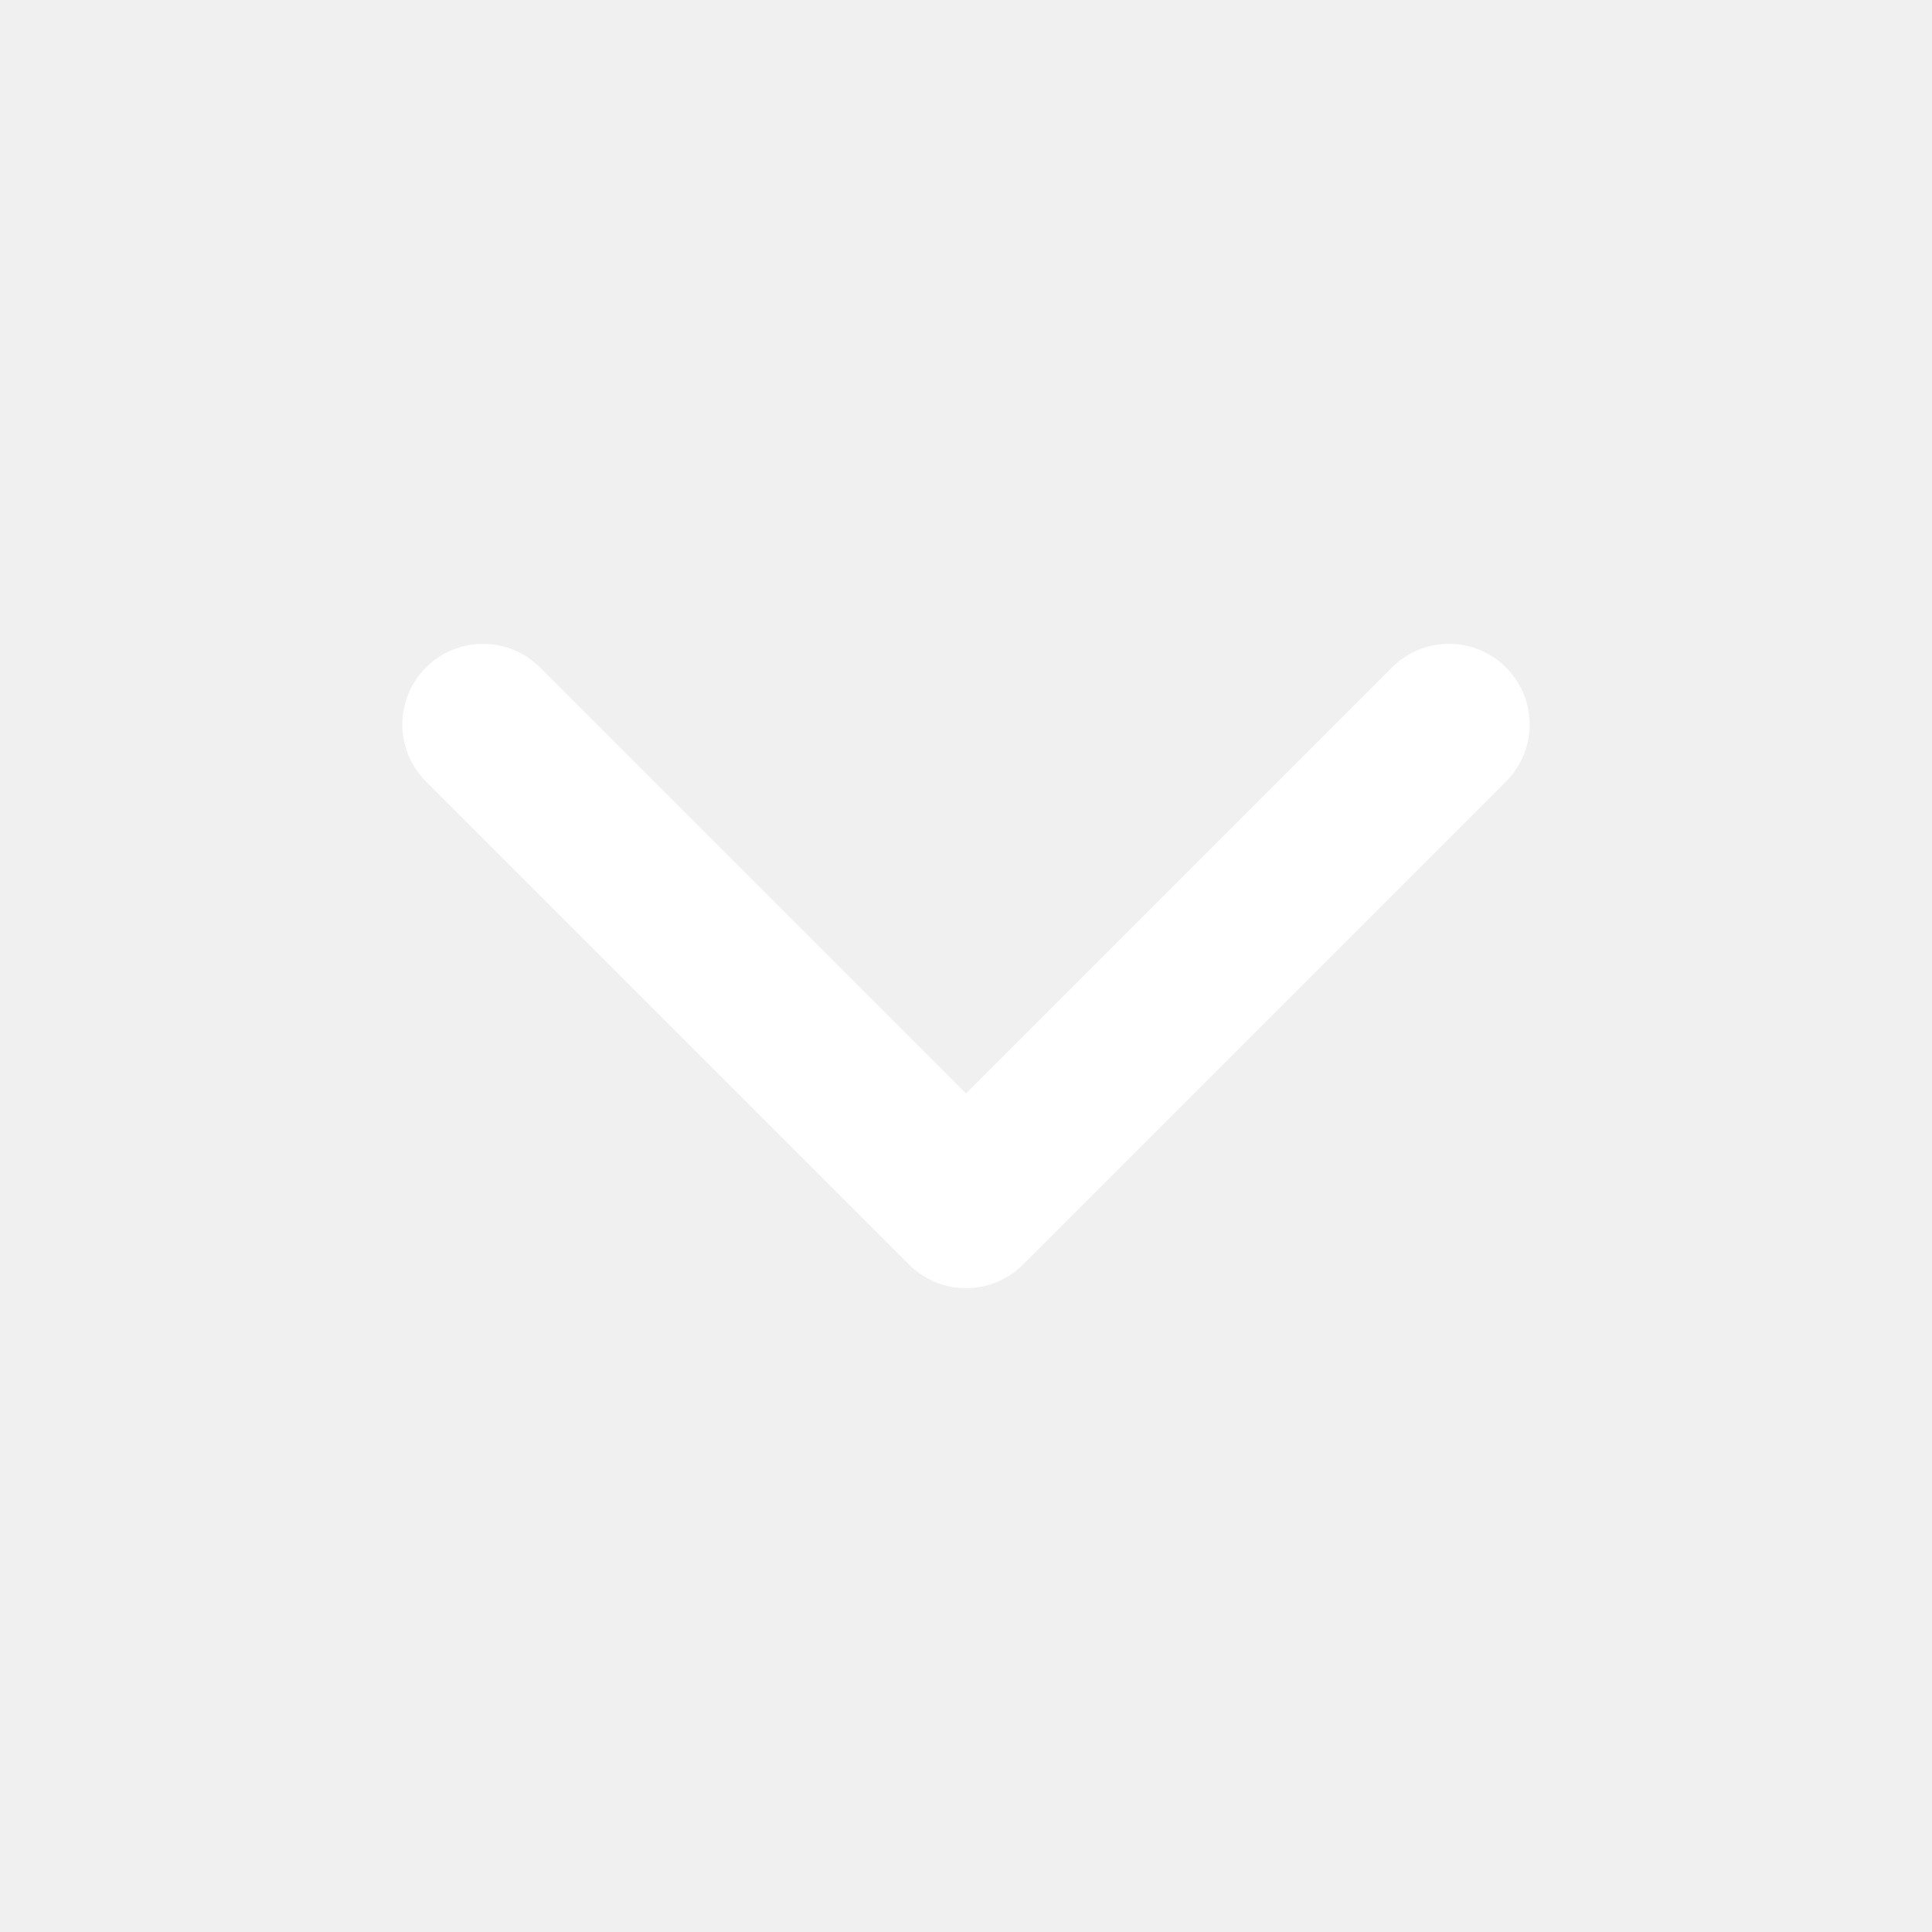
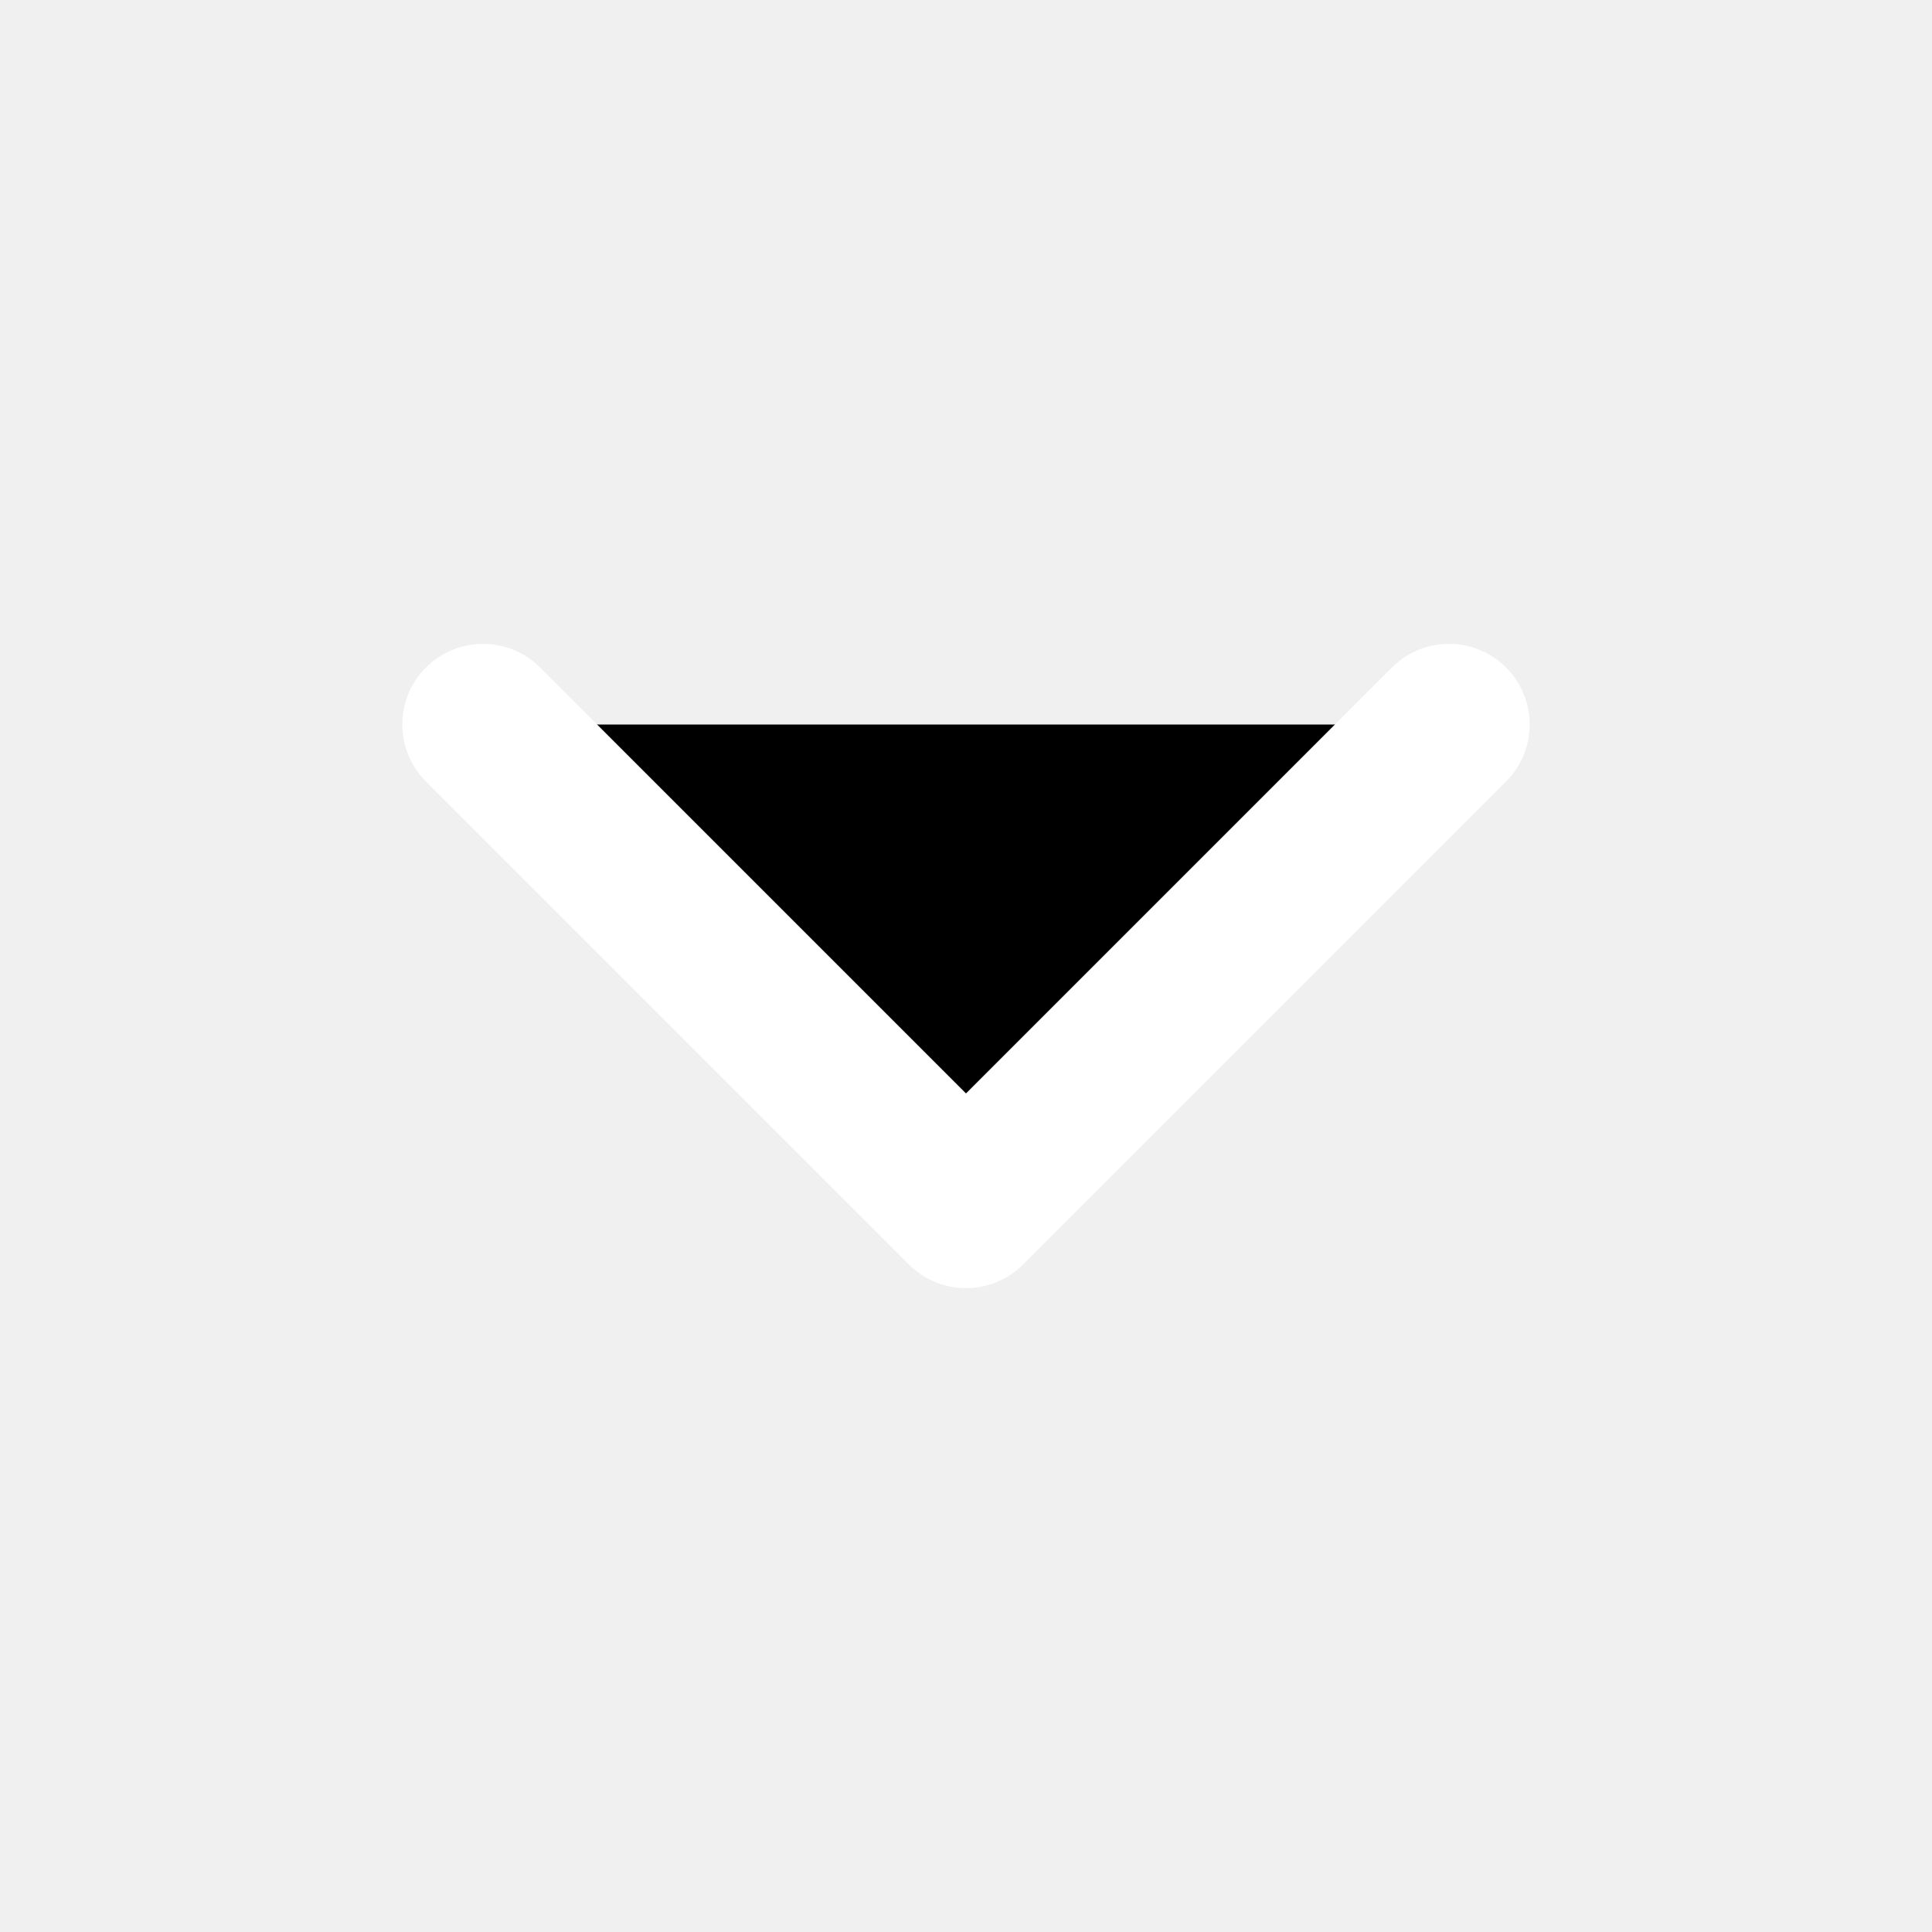
- <svg xmlns="http://www.w3.org/2000/svg" width="20" height="20" viewBox="0 0 20 20" fill="none">
+ <svg xmlns="http://www.w3.org/2000/svg" width="20" height="20" viewBox="0 0 20 20" fill="currentColor">
  <path d="M5 7.5L10 12.5L15 7.5" stroke="white" stroke-width="1.67" stroke-linecap="round" stroke-linejoin="round" />
</svg>
